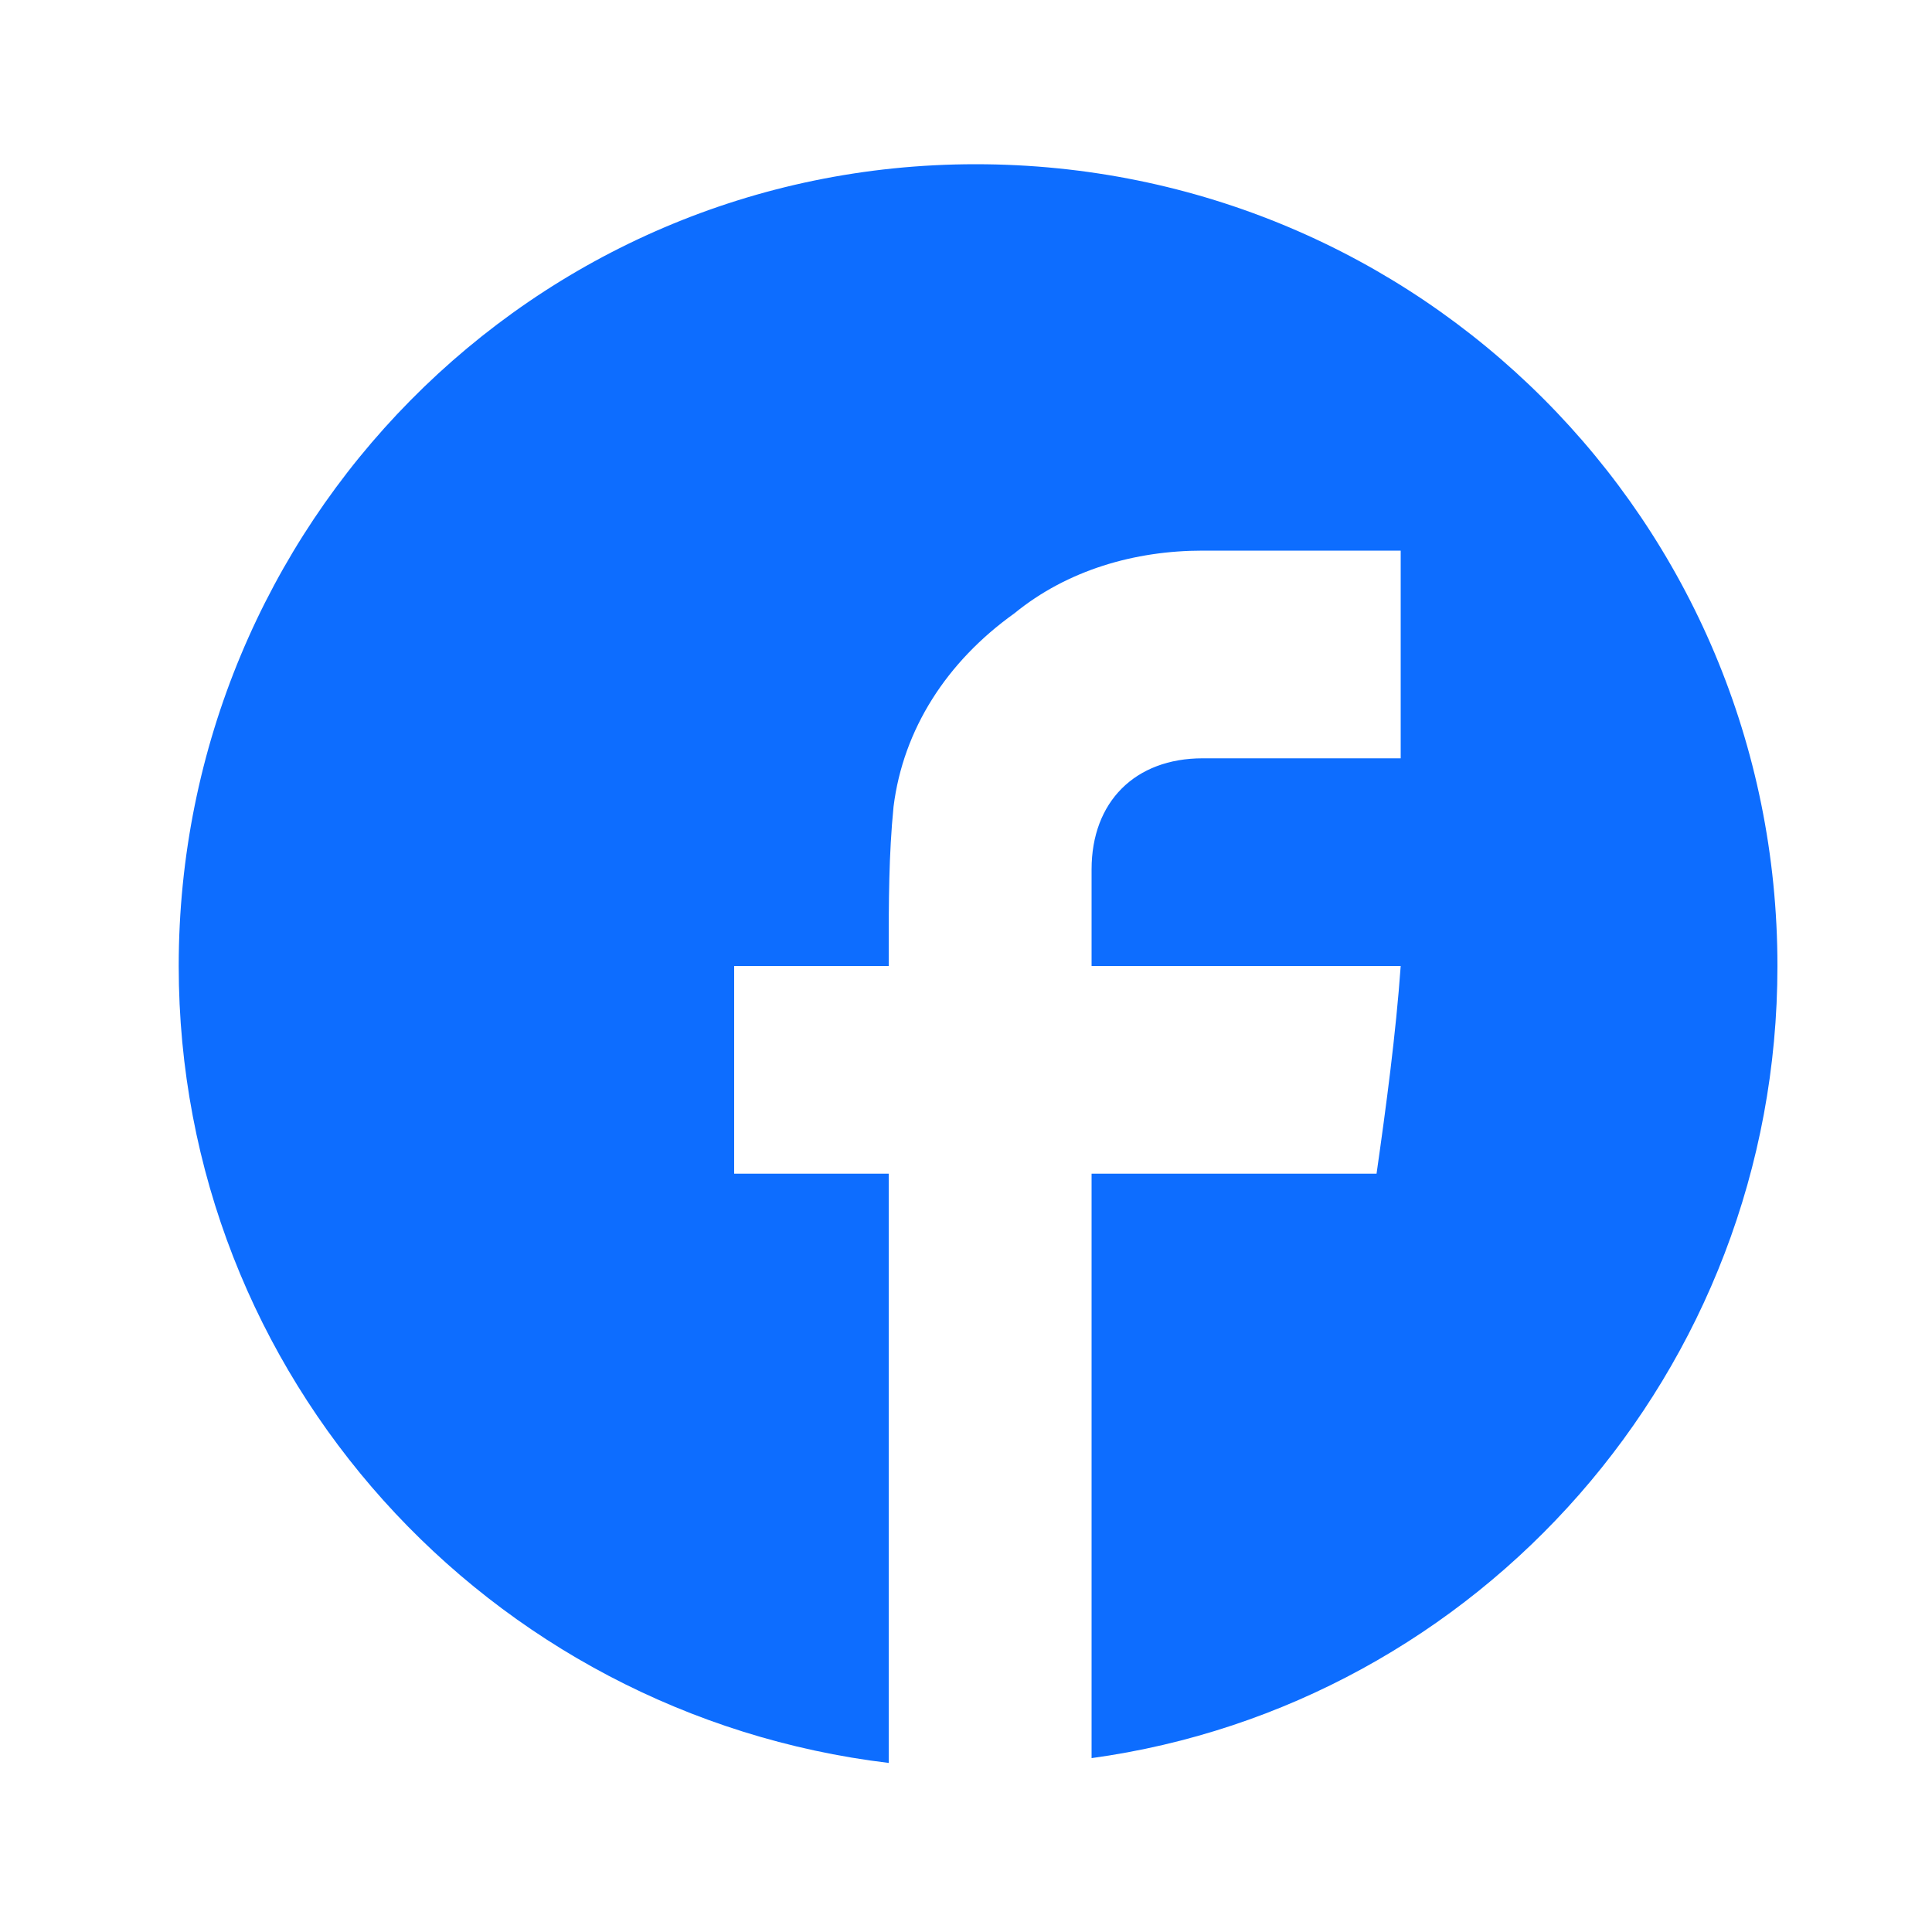
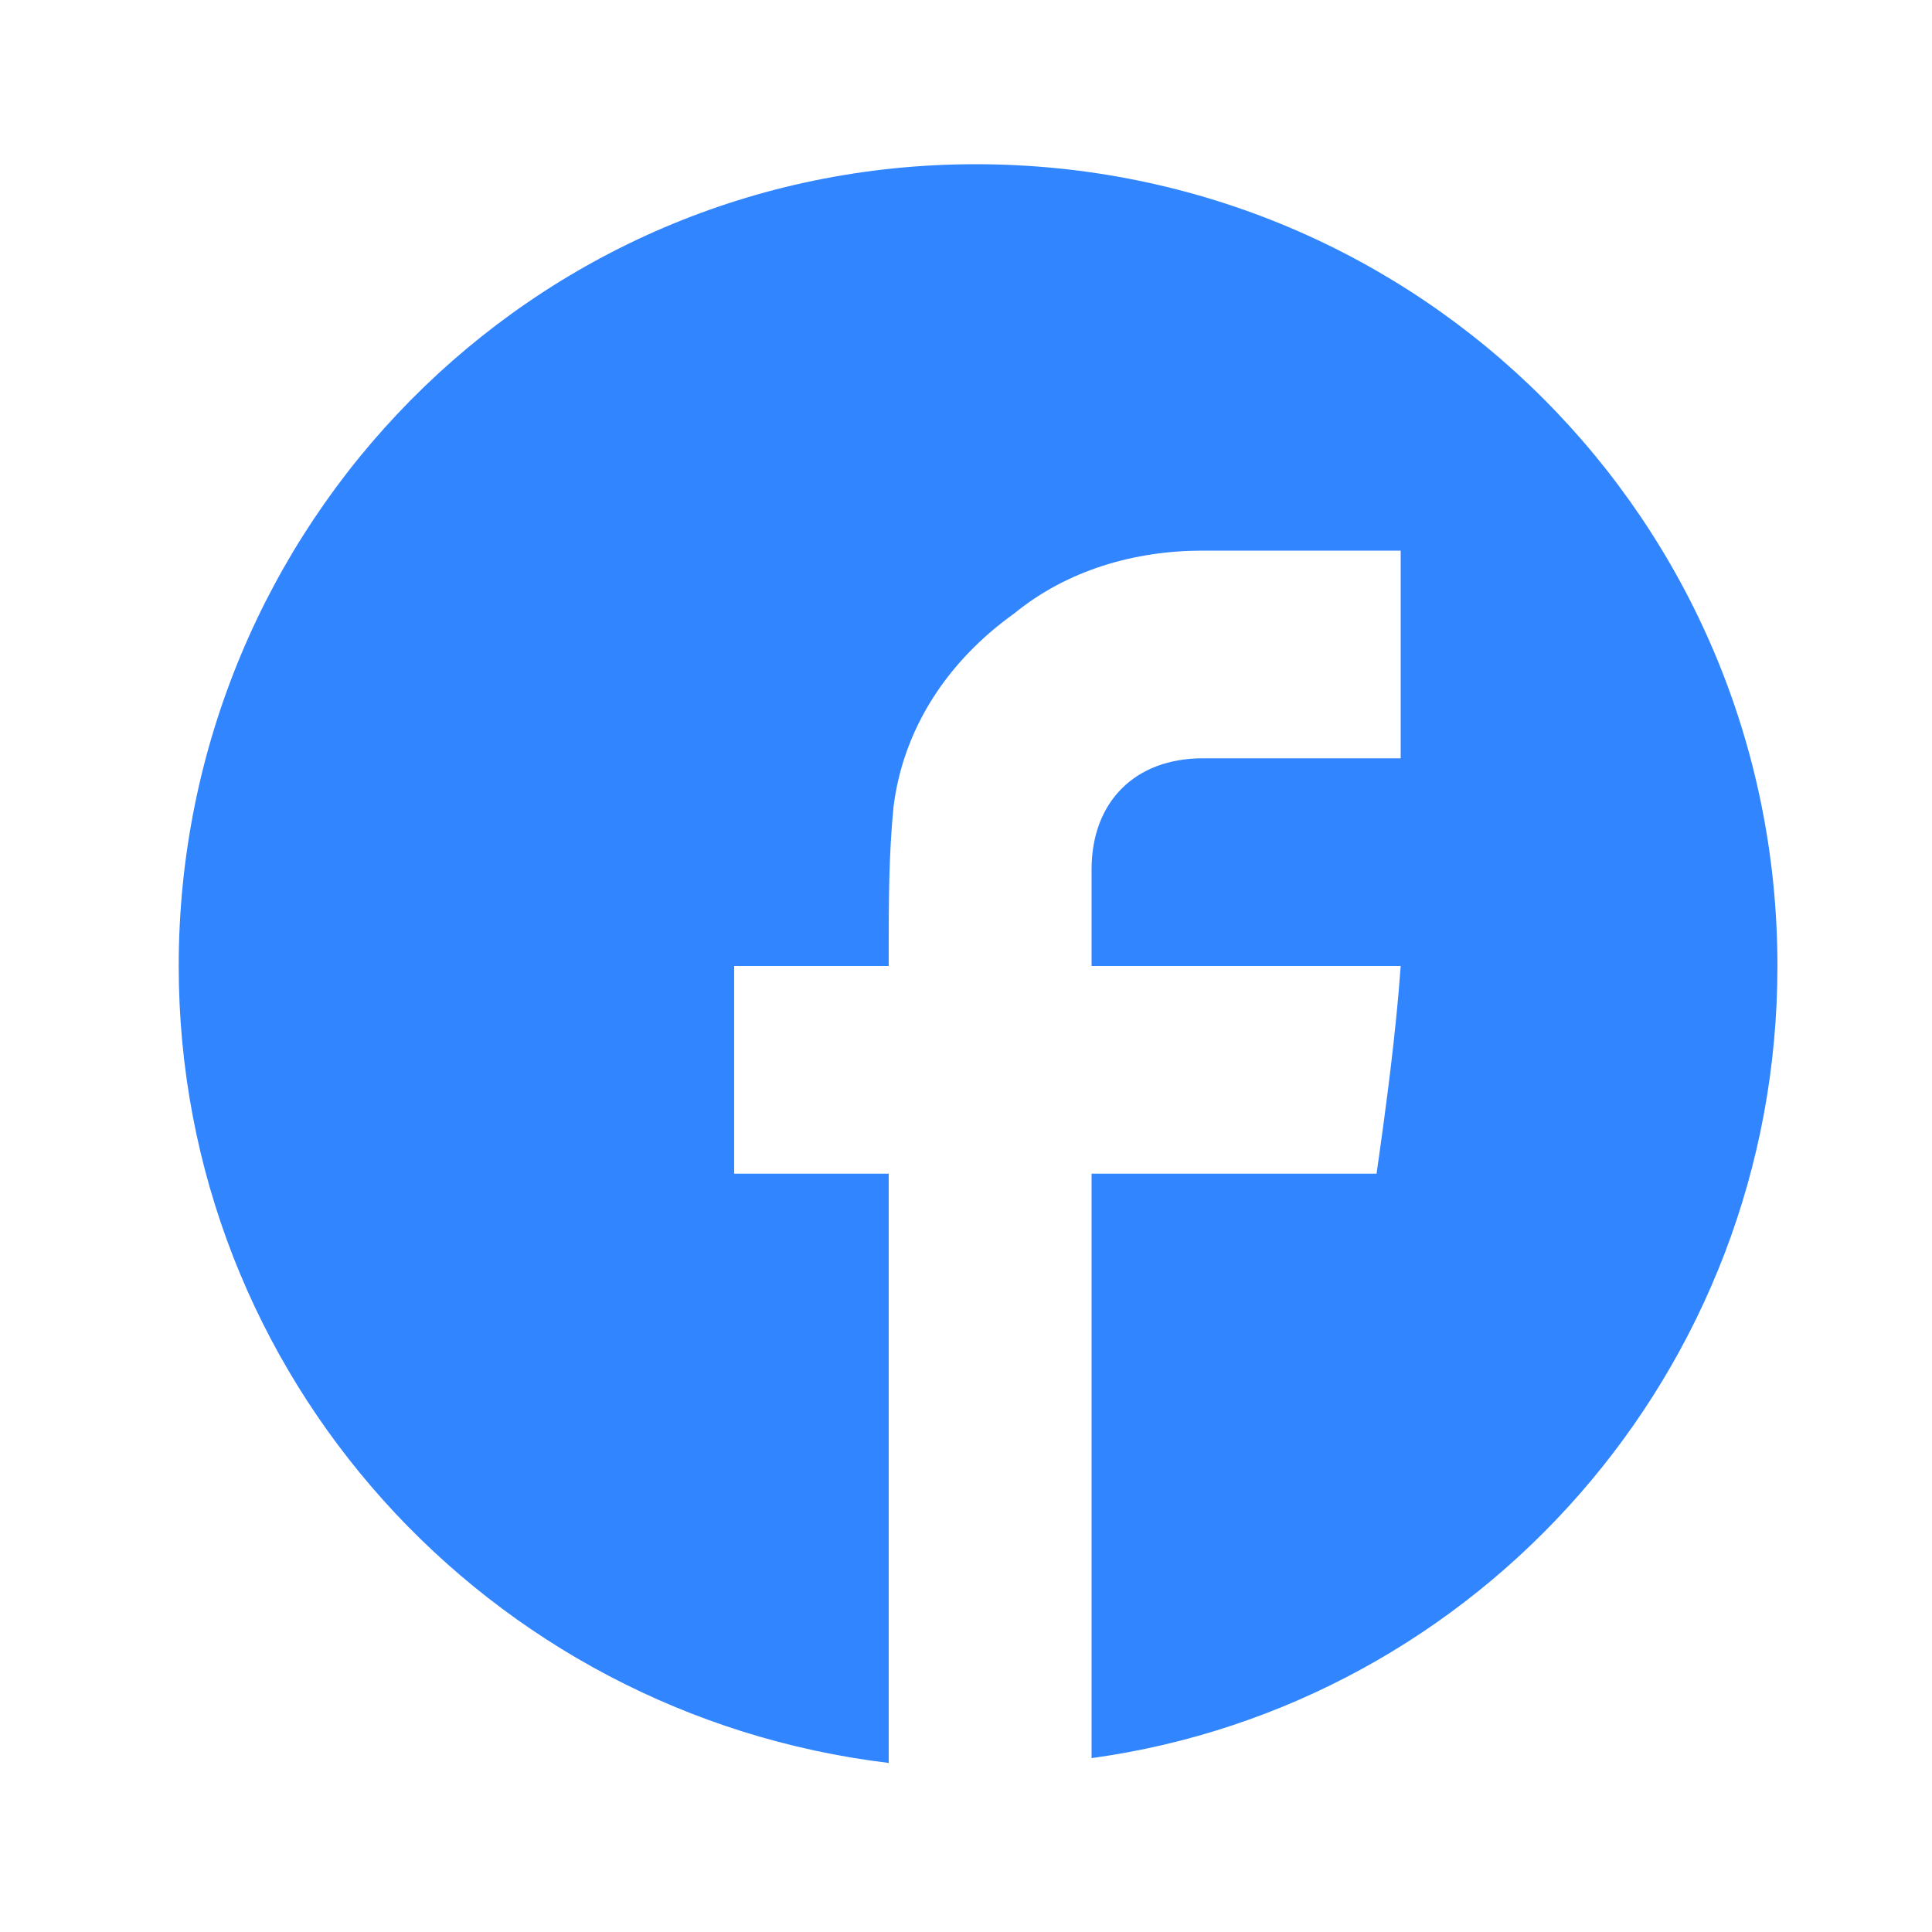
- <svg xmlns="http://www.w3.org/2000/svg" version="1.1" id="Layer_1" x="0px" y="0px" viewBox="0 0 40 40" style="enable-background:new 0 0 40 40;" xml:space="preserve">
+ <svg xmlns="http://www.w3.org/2000/svg" version="1.1" id="Layer_1" x="0px" y="0px" viewBox="-285 377 40 40" style="enable-background:new -285 377 40 40;" xml:space="preserve">
  <style type="text/css">
- 	.st0{fill:#0D6DFF;}
+ 	.st0{fill:#3185FF;}
</style>
  <g>
-     <path class="st0" d="M36.8,20c0-9.2-7.4-16.6-16.6-16.6S3.7,10.9,3.7,20c0,8.5,6.4,15.5,14.7,16.5c0-4,0-8.2,0-12.2   c-1.1,0-2.1,0-3.2,0c0-1.4,0-2.9,0-4.3c1.1,0,2.1,0,3.2,0c0-0.1,0-0.2,0-0.3c0-1,0-2,0.1-3c0.2-1.6,1.1-3,2.5-4   c1.1-0.9,2.5-1.3,3.9-1.3c1.3,0,2.6,0,3.9,0c0,0,0.1,0,0.2,0c0,1.4,0,2.9,0,4.3c-0.1,0-0.2,0-0.3,0c-1.2,0-2.5,0-3.8,0   c-1.4,0-2.3,0.9-2.3,2.3c0,0.7,0,1.3,0,2c2.1,0,4.2,0,6.4,0c-0.1,1.4-0.3,2.9-0.5,4.3c-2,0-3.9,0-5.9,0c0,4,0,8,0,12.1   C30.6,35.3,36.8,28.4,36.8,20z" />
+     <path class="st0" d="M-248.2,397c0-9.2-7.4-16.6-16.6-16.6c-9.2,0-16.5,7.5-16.5,16.6c0,8.5,6.4,15.5,14.7,16.5c0-4,0-8.2,0-12.2   c-1.1,0-2.1,0-3.2,0c0-1.4,0-2.9,0-4.3c1.1,0,2.1,0,3.2,0c0-0.1,0-0.2,0-0.3c0-1,0-2,0.1-3c0.2-1.6,1.1-3,2.5-4   c1.1-0.9,2.5-1.3,3.9-1.3c1.3,0,2.6,0,3.9,0c0,0,0.1,0,0.2,0c0,1.4,0,2.9,0,4.3c-0.1,0-0.2,0-0.3,0c-1.2,0-2.5,0-3.8,0   c-1.4,0-2.3,0.9-2.3,2.3c0,0.7,0,1.3,0,2c2.1,0,4.2,0,6.4,0c-0.1,1.4-0.3,2.9-0.5,4.3c-2,0-3.9,0-5.9,0c0,4,0,8,0,12.1   C-254.4,412.3-248.2,405.4-248.2,397z" />
  </g>
</svg>
